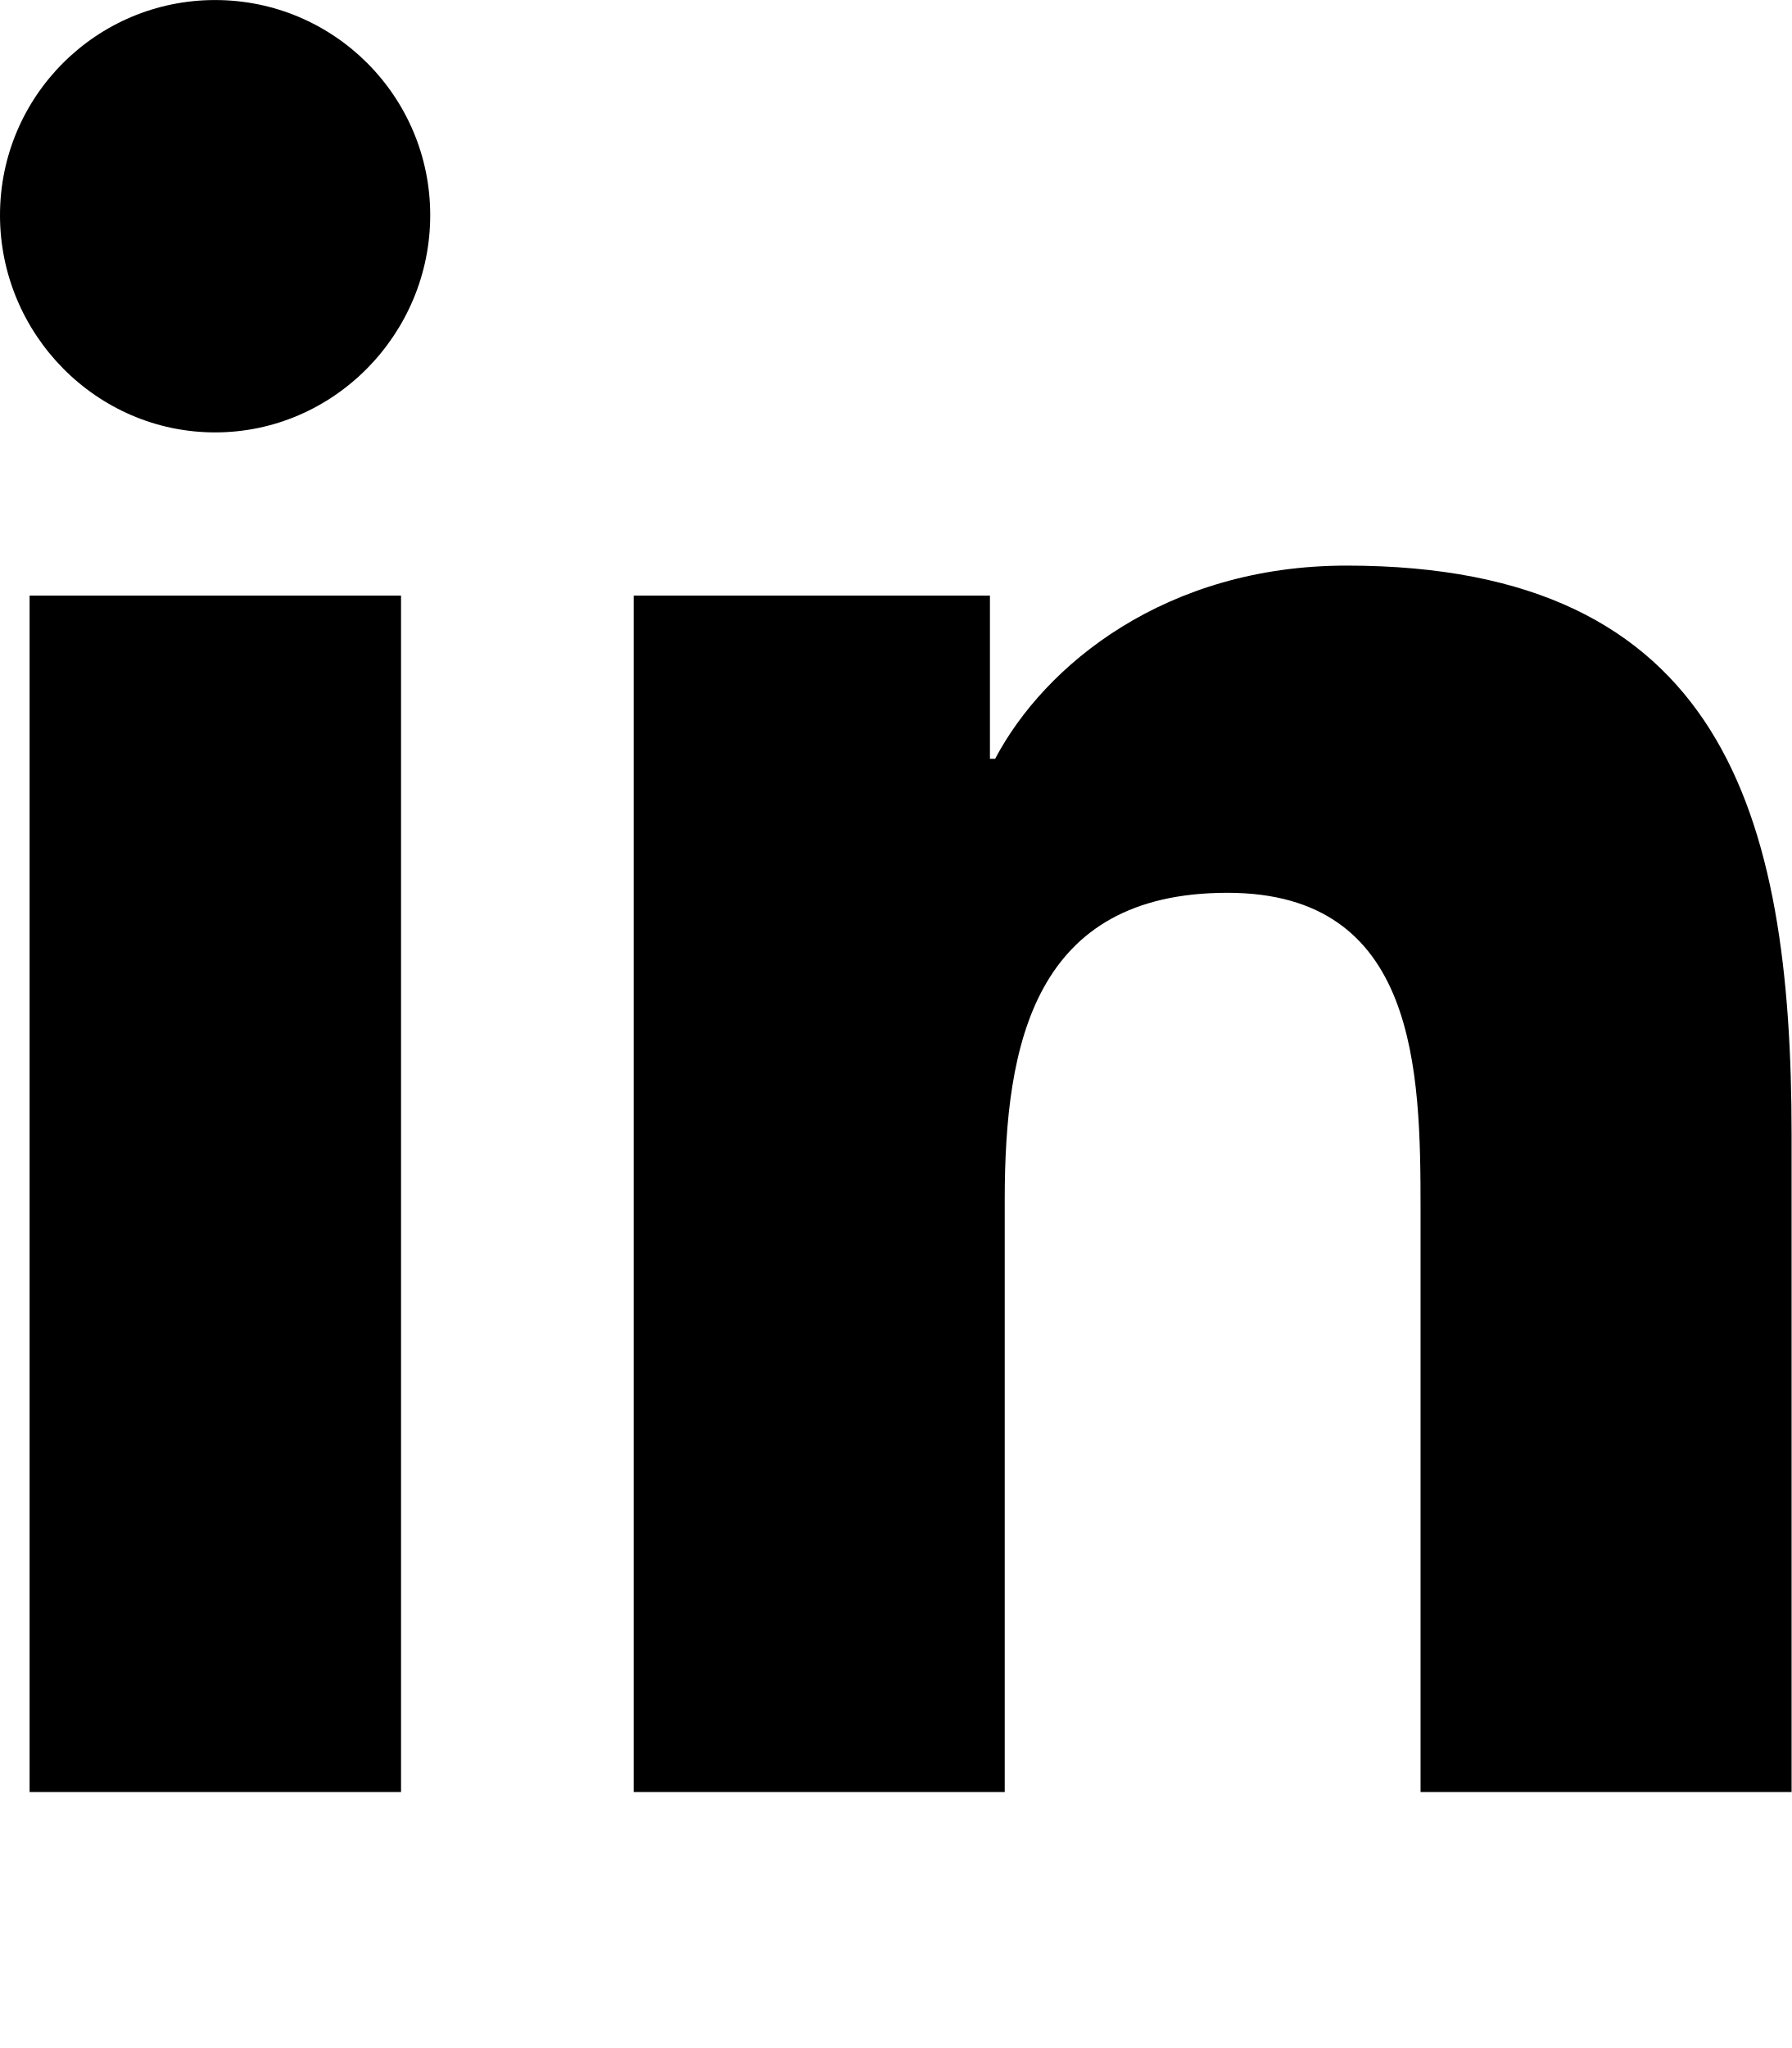
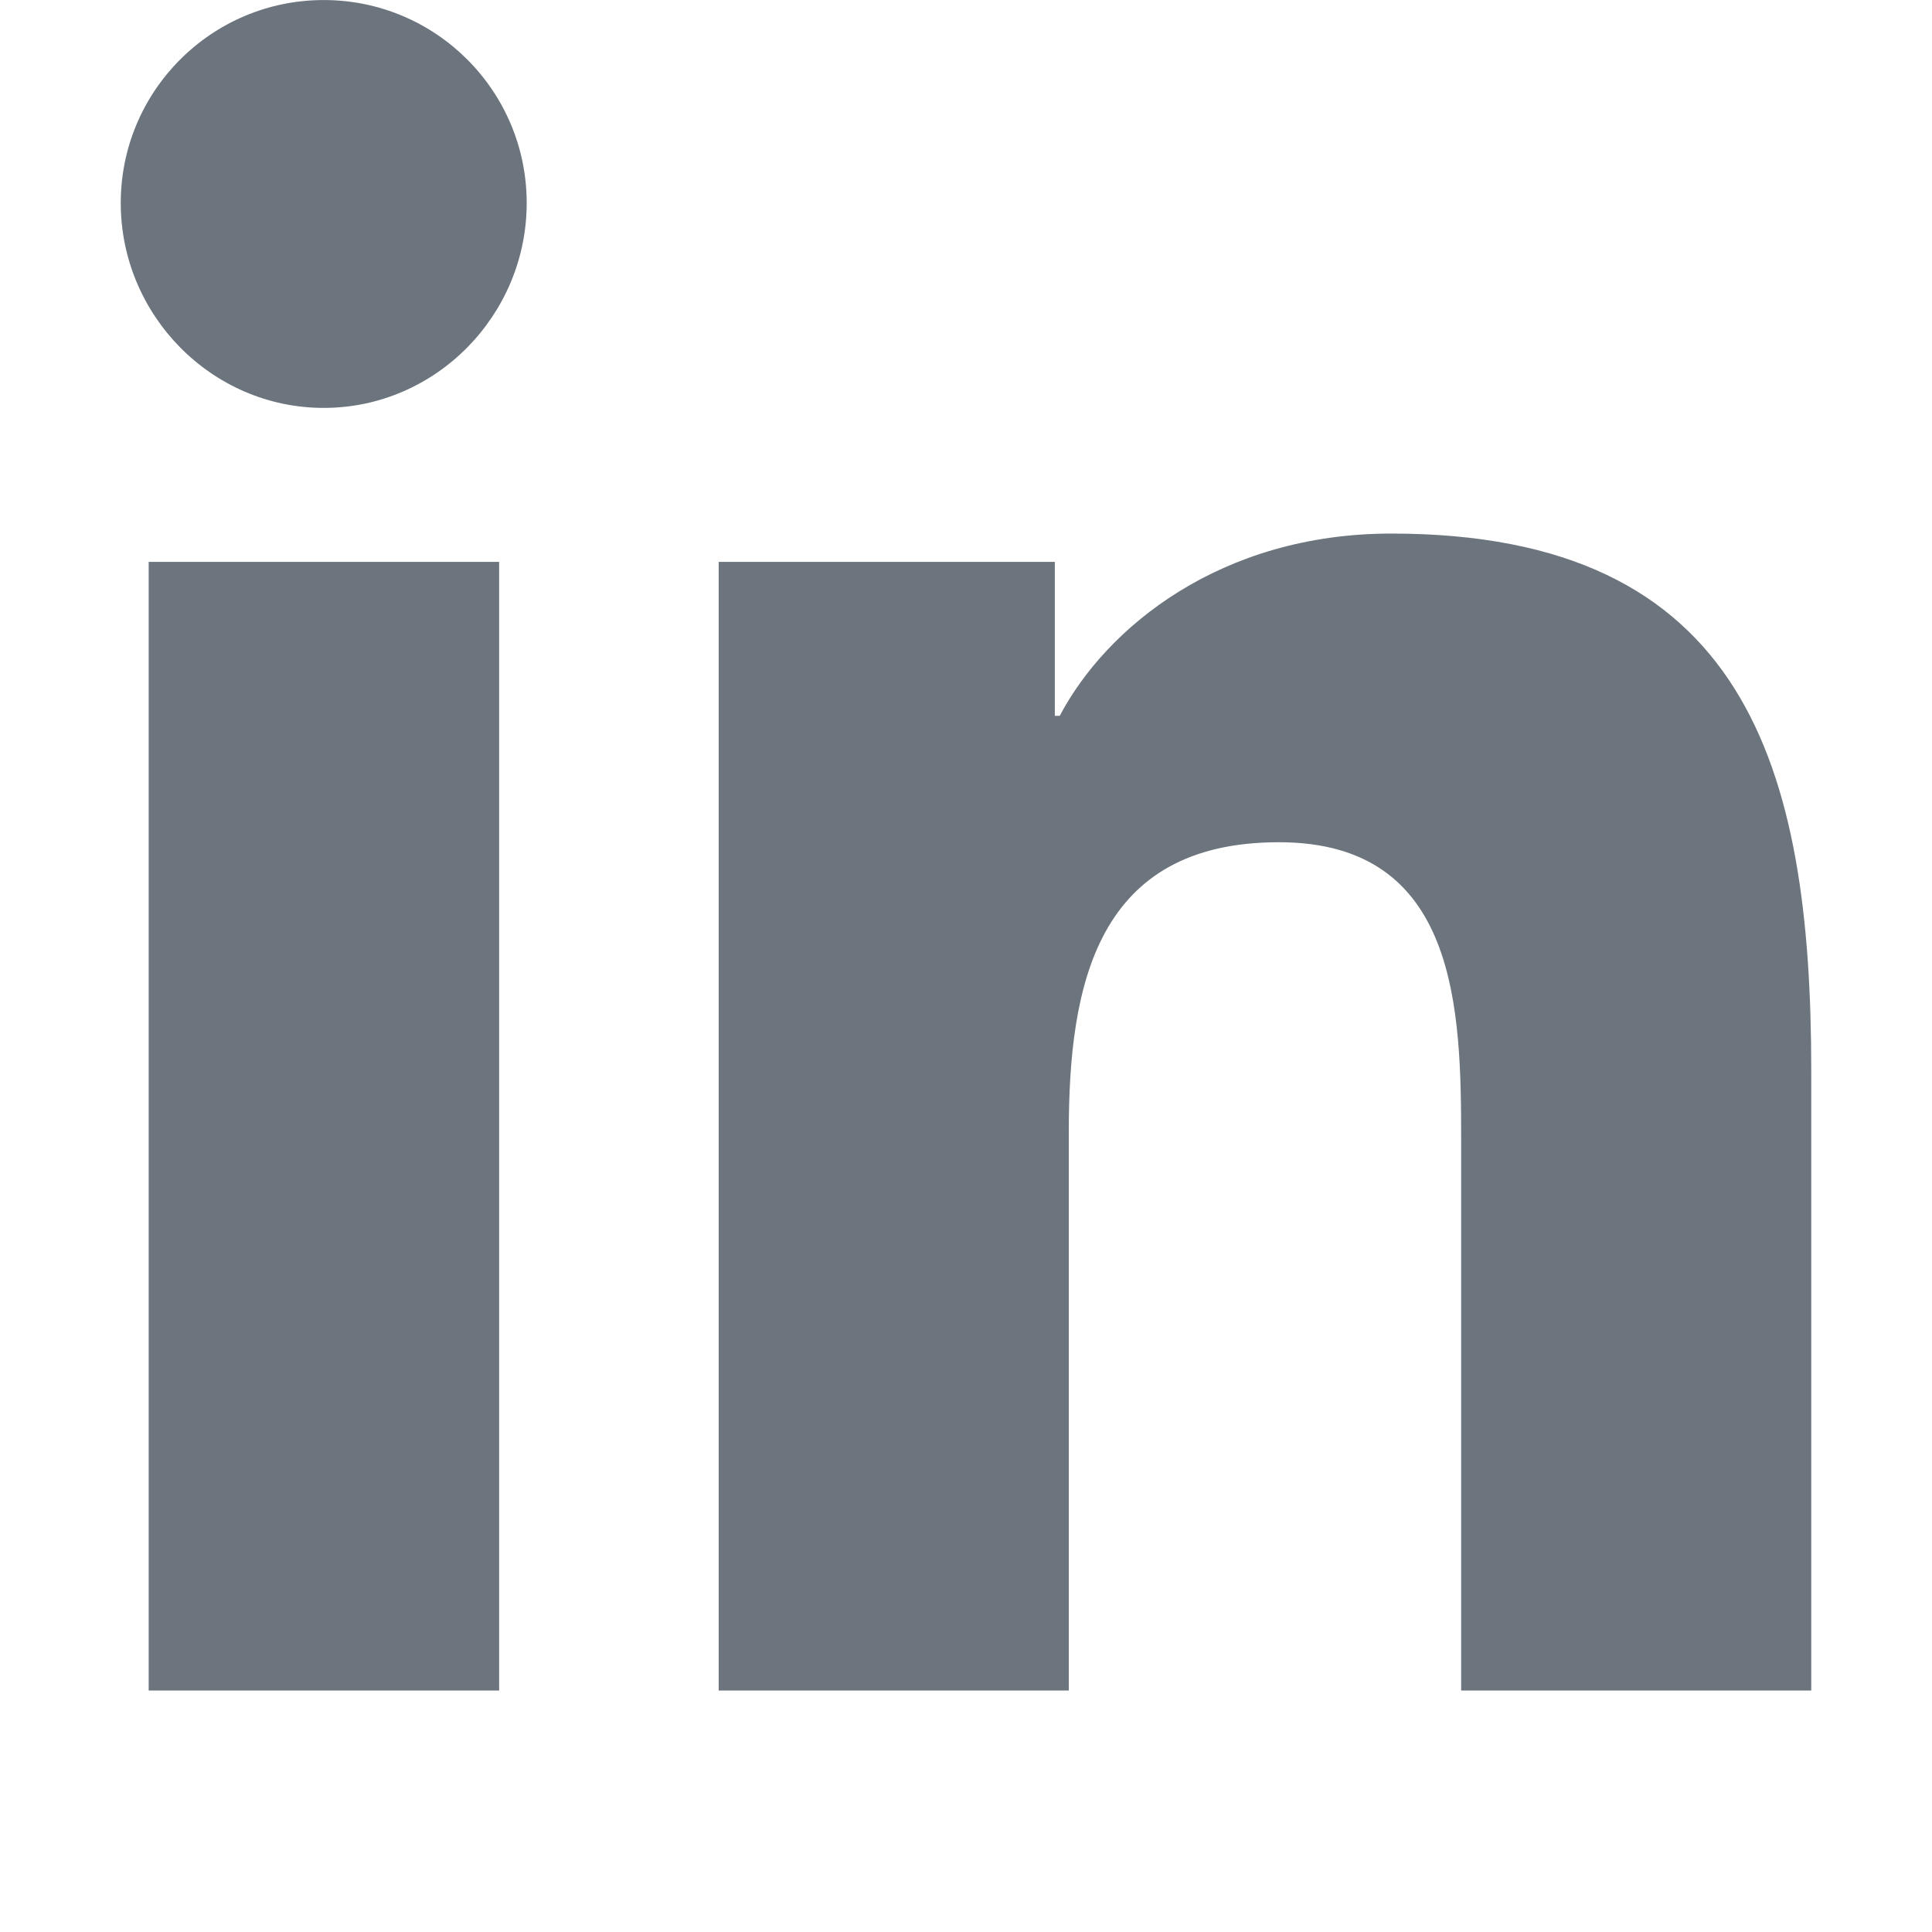
- <svg xmlns="http://www.w3.org/2000/svg" viewBox="0 0 448 512">
+ <svg xmlns="http://www.w3.org/2000/svg" viewBox="0 0 448 512" fill="#6c757d" width="16" height="16">
  <path d="m100.28 448h-92.88v-299.1h92.88zm-46.49-339.9c-29.7 0-53.79-24.6-53.79-54.3a53.79 53.79 0 0 1 107.58 0c0 29.7-24.1 54.3-53.79 54.3zm394.11 339.9h-92.68v-145.6c0-34.7-.7-79.2-48.29-79.2-48.29 0-55.69 37.7-55.69 76.7v148.1h-92.78v-299.1h89.08v40.8h1.3c12.4-23.5 42.69-48.3 87.88-48.3 94 0 111.28 61.9 111.28 142.3v164.3z" />
</svg>
